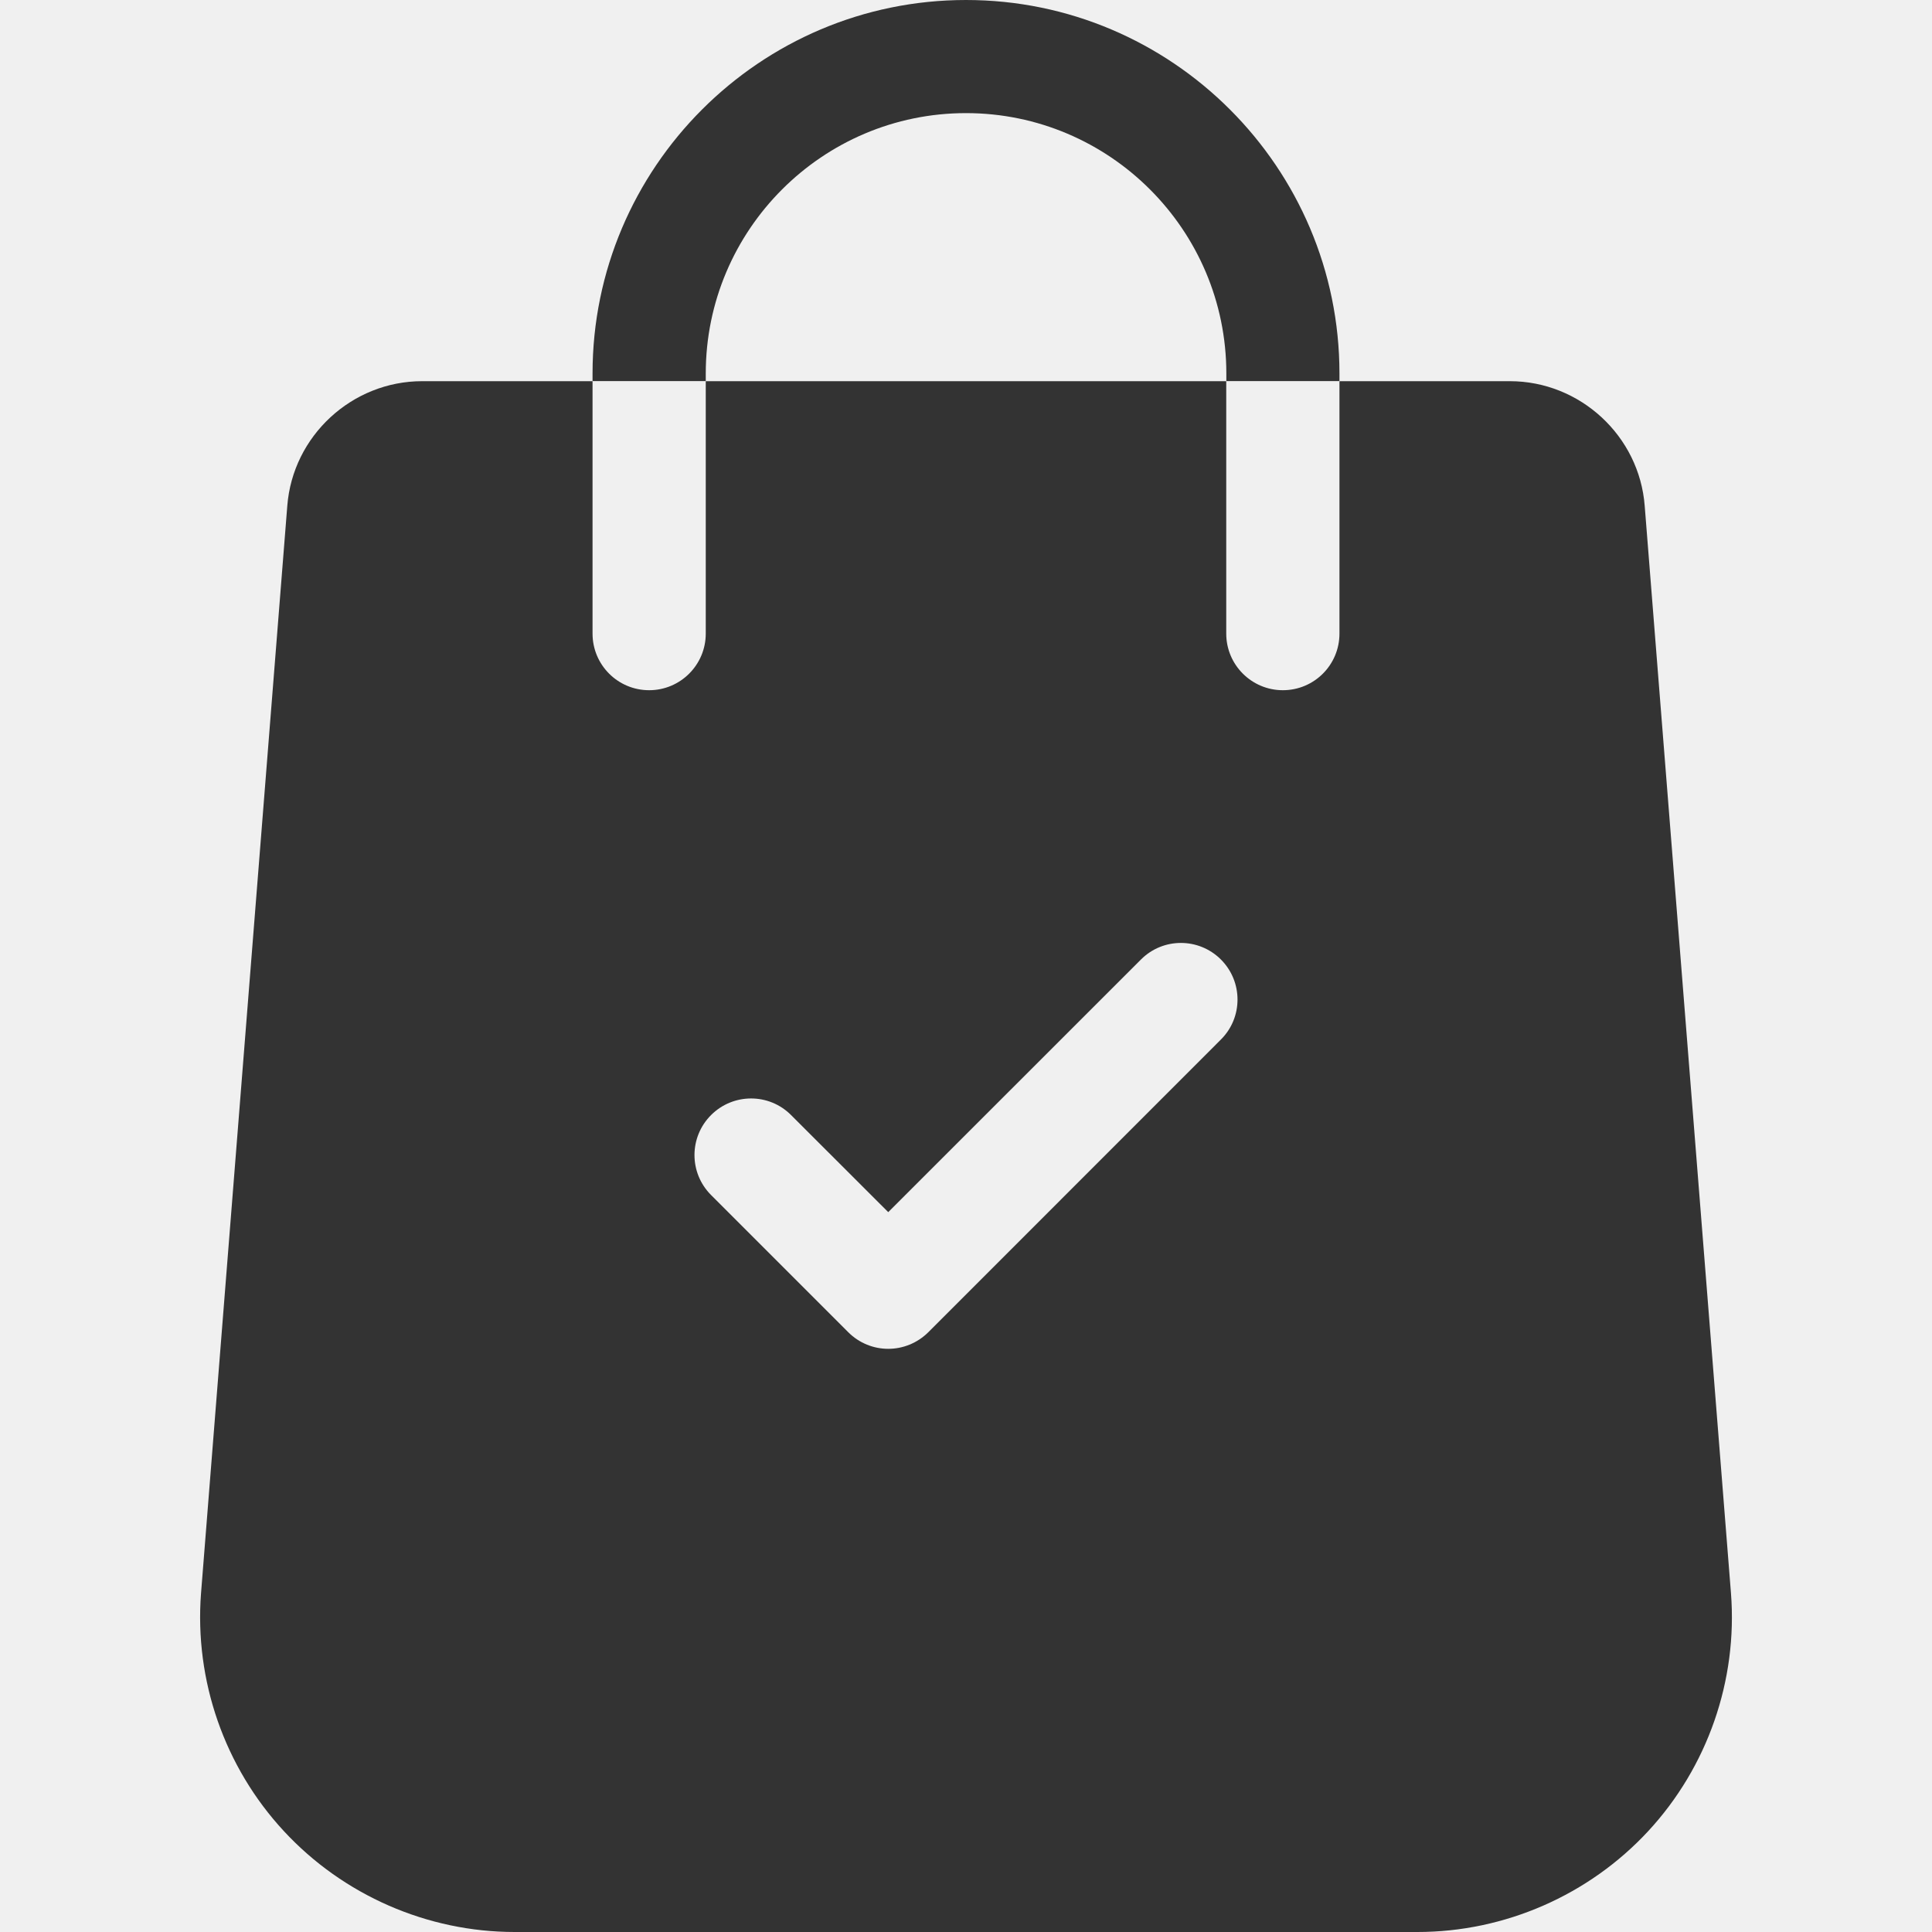
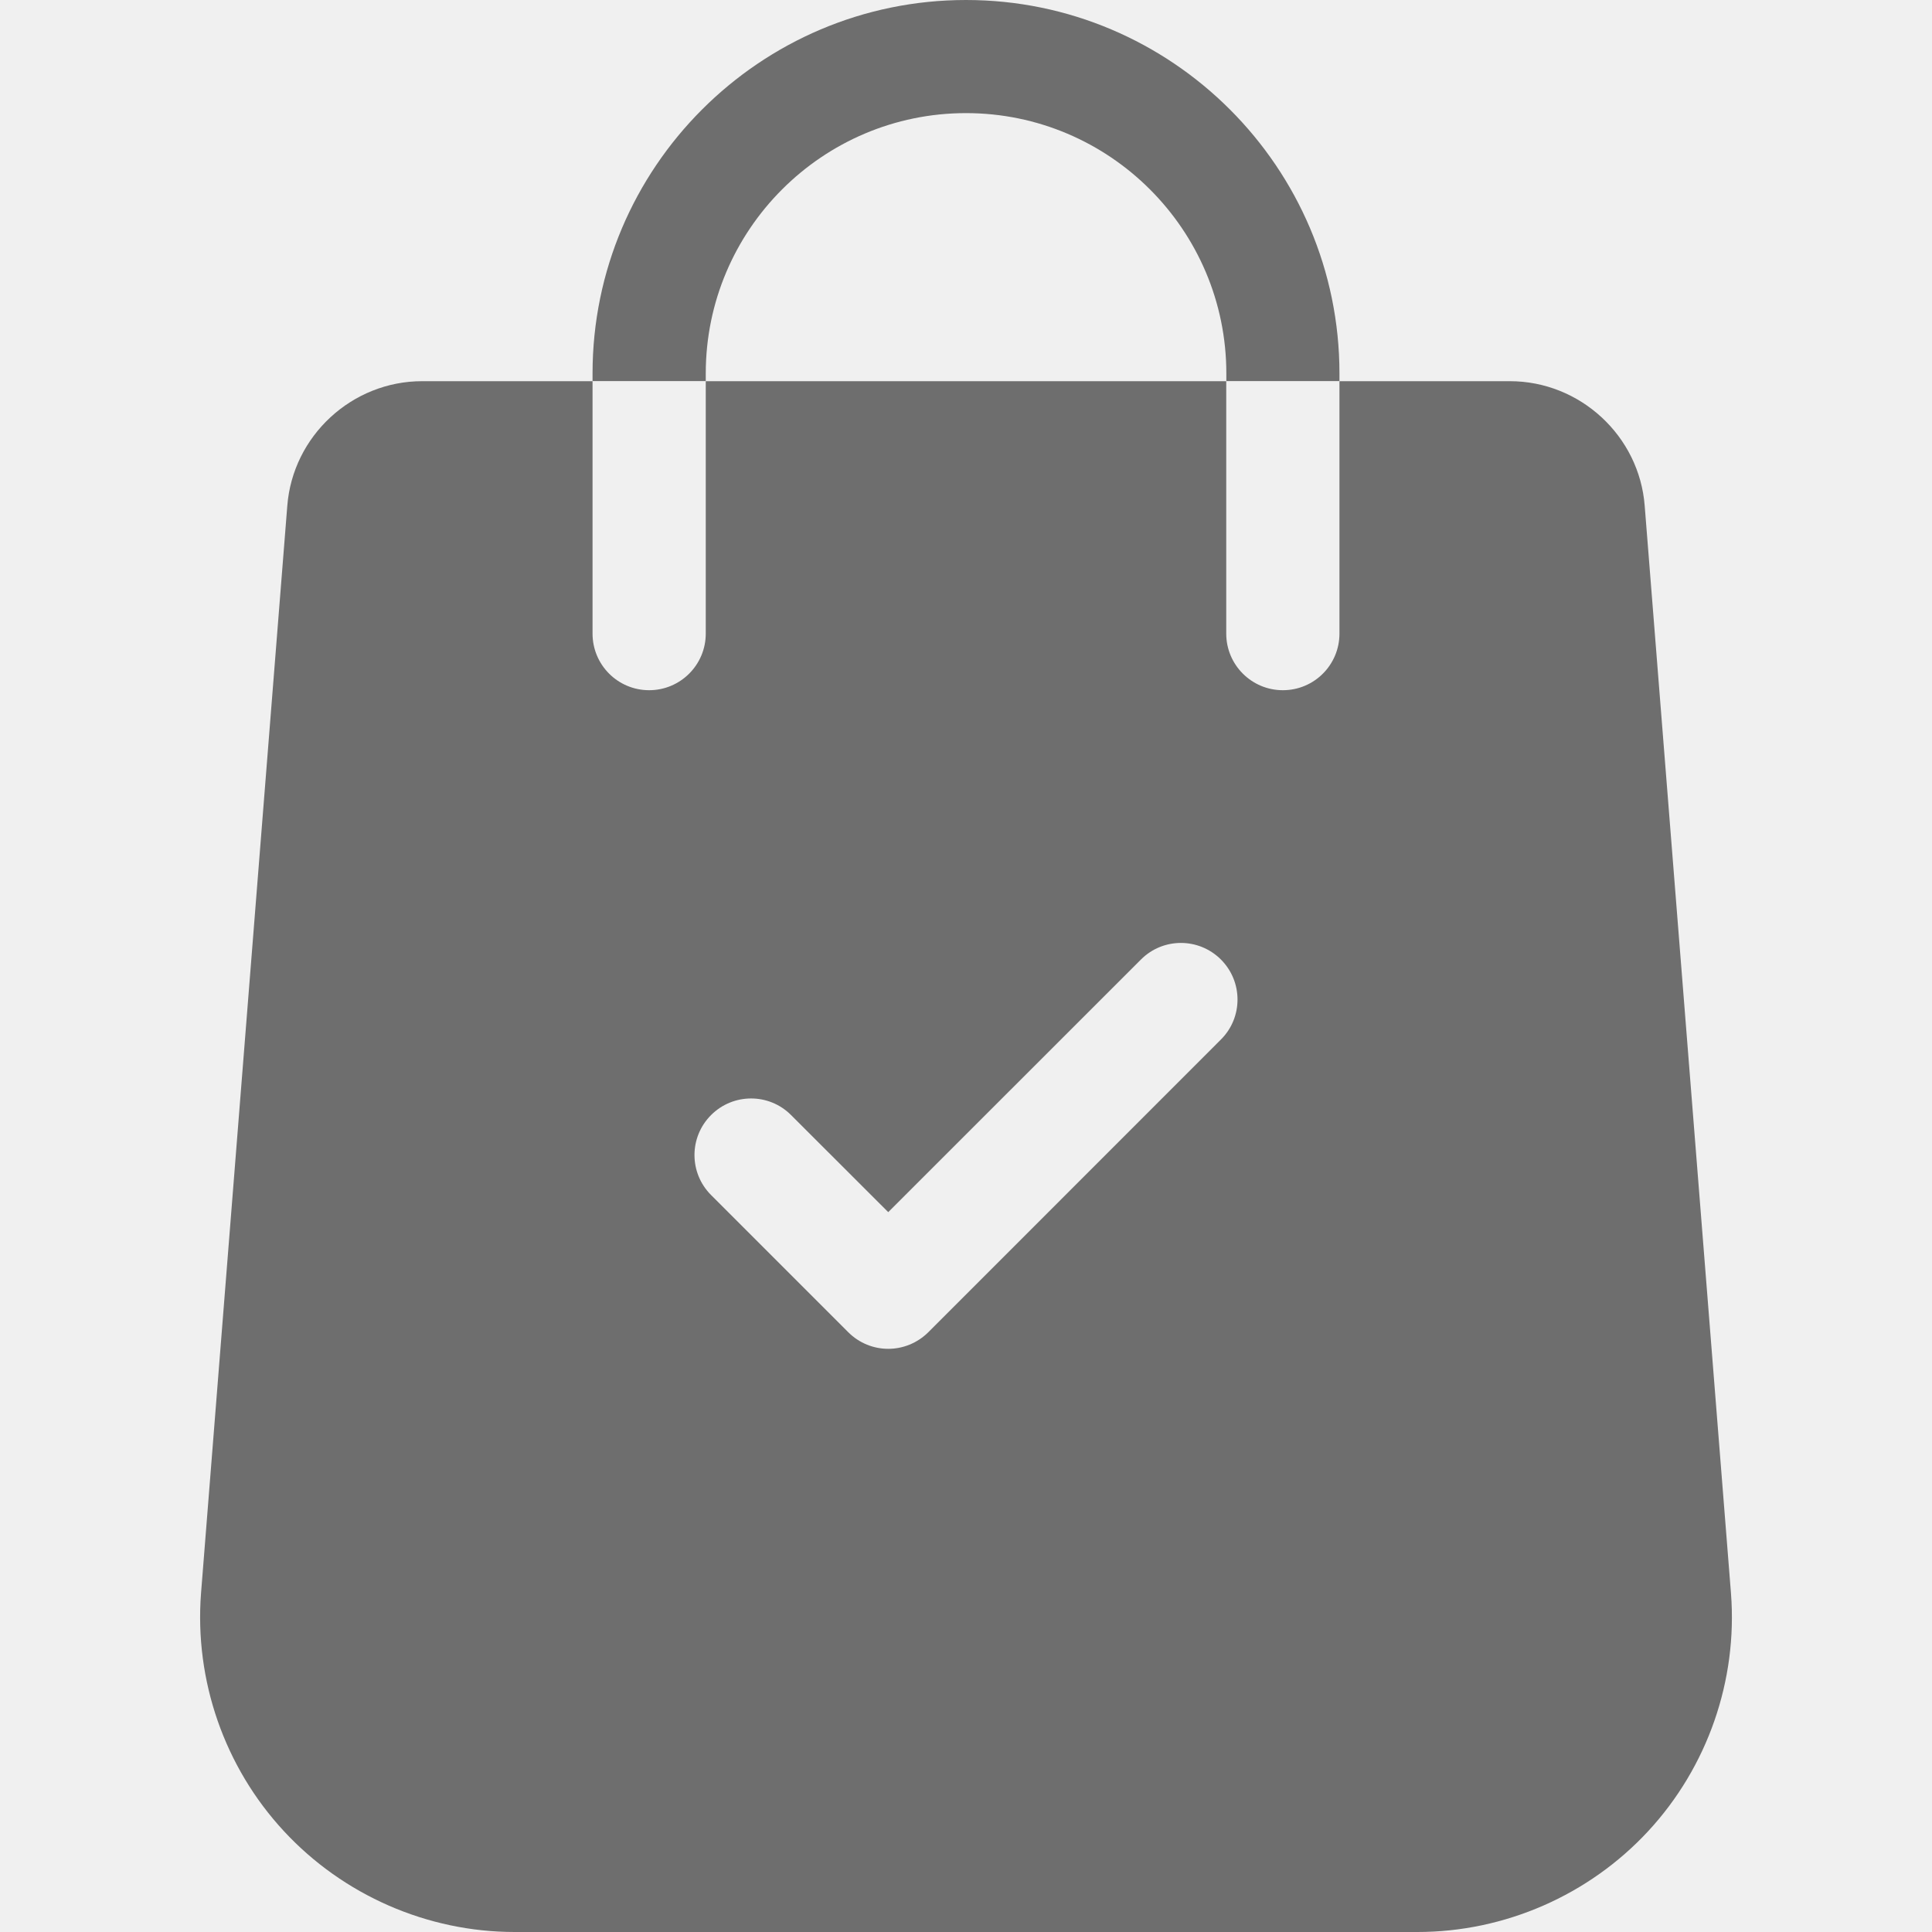
<svg xmlns="http://www.w3.org/2000/svg" width="20" height="20" viewBox="0 0 20 20" fill="none">
  <g clip-path="url(#clip0_3_17748)">
-     <path d="M17.919 16.493L17.026 5.238C16.971 4.513 16.357 3.946 15.63 3.946H13.866V6.559C13.866 6.883 13.604 7.145 13.28 7.145C12.957 7.145 12.694 6.883 12.694 6.559V3.946H7.306V6.559C7.306 6.883 7.043 7.145 6.72 7.145C6.396 7.145 6.134 6.883 6.134 6.559V3.946H4.37C3.643 3.946 3.03 4.513 2.974 5.237L2.081 16.494C2.012 17.396 2.324 18.293 2.939 18.956C3.553 19.619 4.424 20 5.328 20H14.673C15.577 20 16.448 19.619 17.062 18.956C17.676 18.293 17.989 17.396 17.919 16.493ZM12.639 10.761L9.61 13.791C9.495 13.905 9.345 13.963 9.195 13.963C9.045 13.963 8.895 13.905 8.781 13.791L7.361 12.371C7.132 12.142 7.132 11.772 7.361 11.543C7.59 11.314 7.961 11.314 8.189 11.543L9.195 12.548L11.811 9.933C12.039 9.704 12.41 9.704 12.639 9.933C12.868 10.162 12.868 10.533 12.639 10.761Z" fill="#333333" />
-     <path d="M10 0C7.868 0 6.134 1.735 6.134 3.866V3.945H7.306V3.866C7.306 2.38 8.514 1.171 10 1.171C11.486 1.171 12.695 2.38 12.695 3.866V3.945H13.866V3.866C13.866 1.735 12.132 0 10 0Z" fill="#333333" />
+     <path d="M17.919 16.493L17.026 5.238C16.971 4.513 16.357 3.946 15.63 3.946H13.866V6.559C13.866 6.883 13.604 7.145 13.28 7.145C12.957 7.145 12.694 6.883 12.694 6.559V3.946H7.306V6.559C7.306 6.883 7.043 7.145 6.72 7.145C6.396 7.145 6.134 6.883 6.134 6.559V3.946H4.37C3.643 3.946 3.03 4.513 2.974 5.237L2.081 16.494C2.012 17.396 2.324 18.293 2.939 18.956C3.553 19.619 4.424 20 5.328 20H14.673C15.577 20 16.448 19.619 17.062 18.956C17.676 18.293 17.989 17.396 17.919 16.493ZM12.639 10.761L9.61 13.791C9.495 13.905 9.345 13.963 9.195 13.963C9.045 13.963 8.895 13.905 8.781 13.791L7.361 12.371C7.132 12.142 7.132 11.772 7.361 11.543C7.59 11.314 7.961 11.314 8.189 11.543L9.195 12.548L11.811 9.933C12.039 9.704 12.41 9.704 12.639 9.933C12.868 10.162 12.868 10.533 12.639 10.761Z" fill="#6e6e6e" />
+     <path d="M10 0C7.868 0 6.134 1.735 6.134 3.866V3.945H7.306V3.866C7.306 2.38 8.514 1.171 10 1.171C11.486 1.171 12.695 2.38 12.695 3.866V3.945H13.866V3.866C13.866 1.735 12.132 0 10 0Z" fill="#6e6e6e" />
  </g>
  <defs>
    <clipPath id="clip0_3_17748">
      <rect width="20" height="20" fill="white" />
    </clipPath>
  </defs>
</svg>
